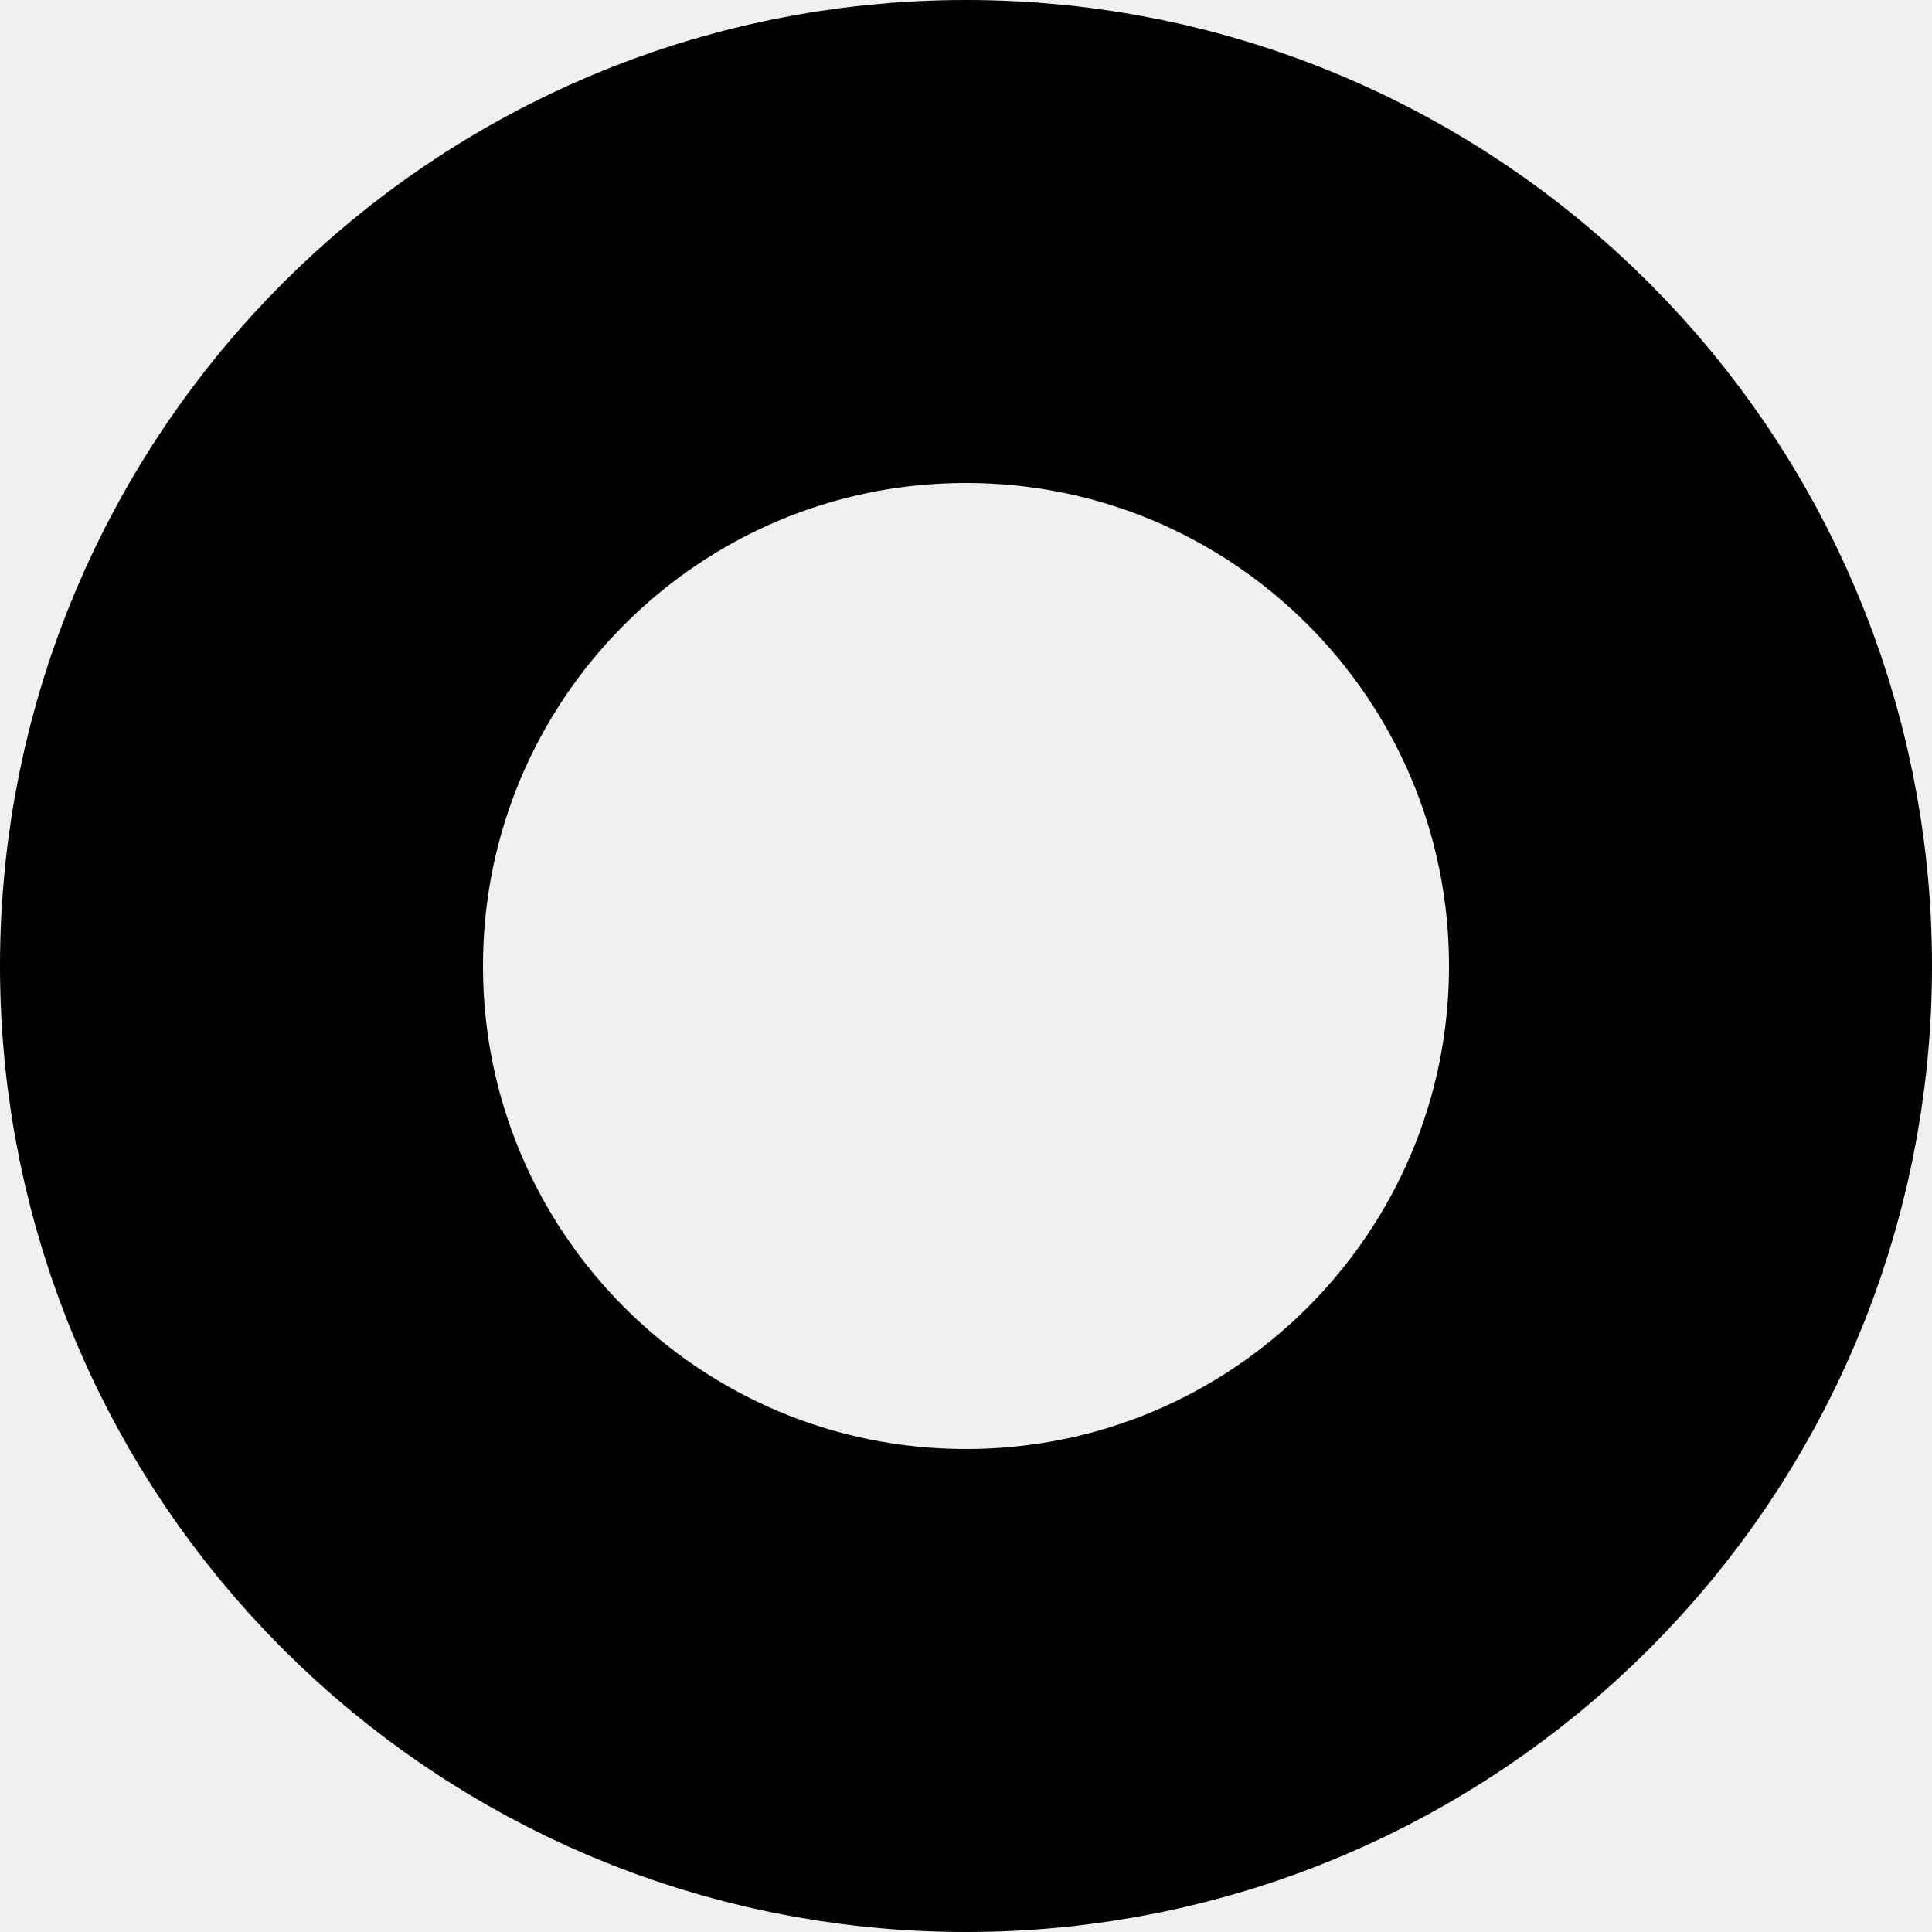
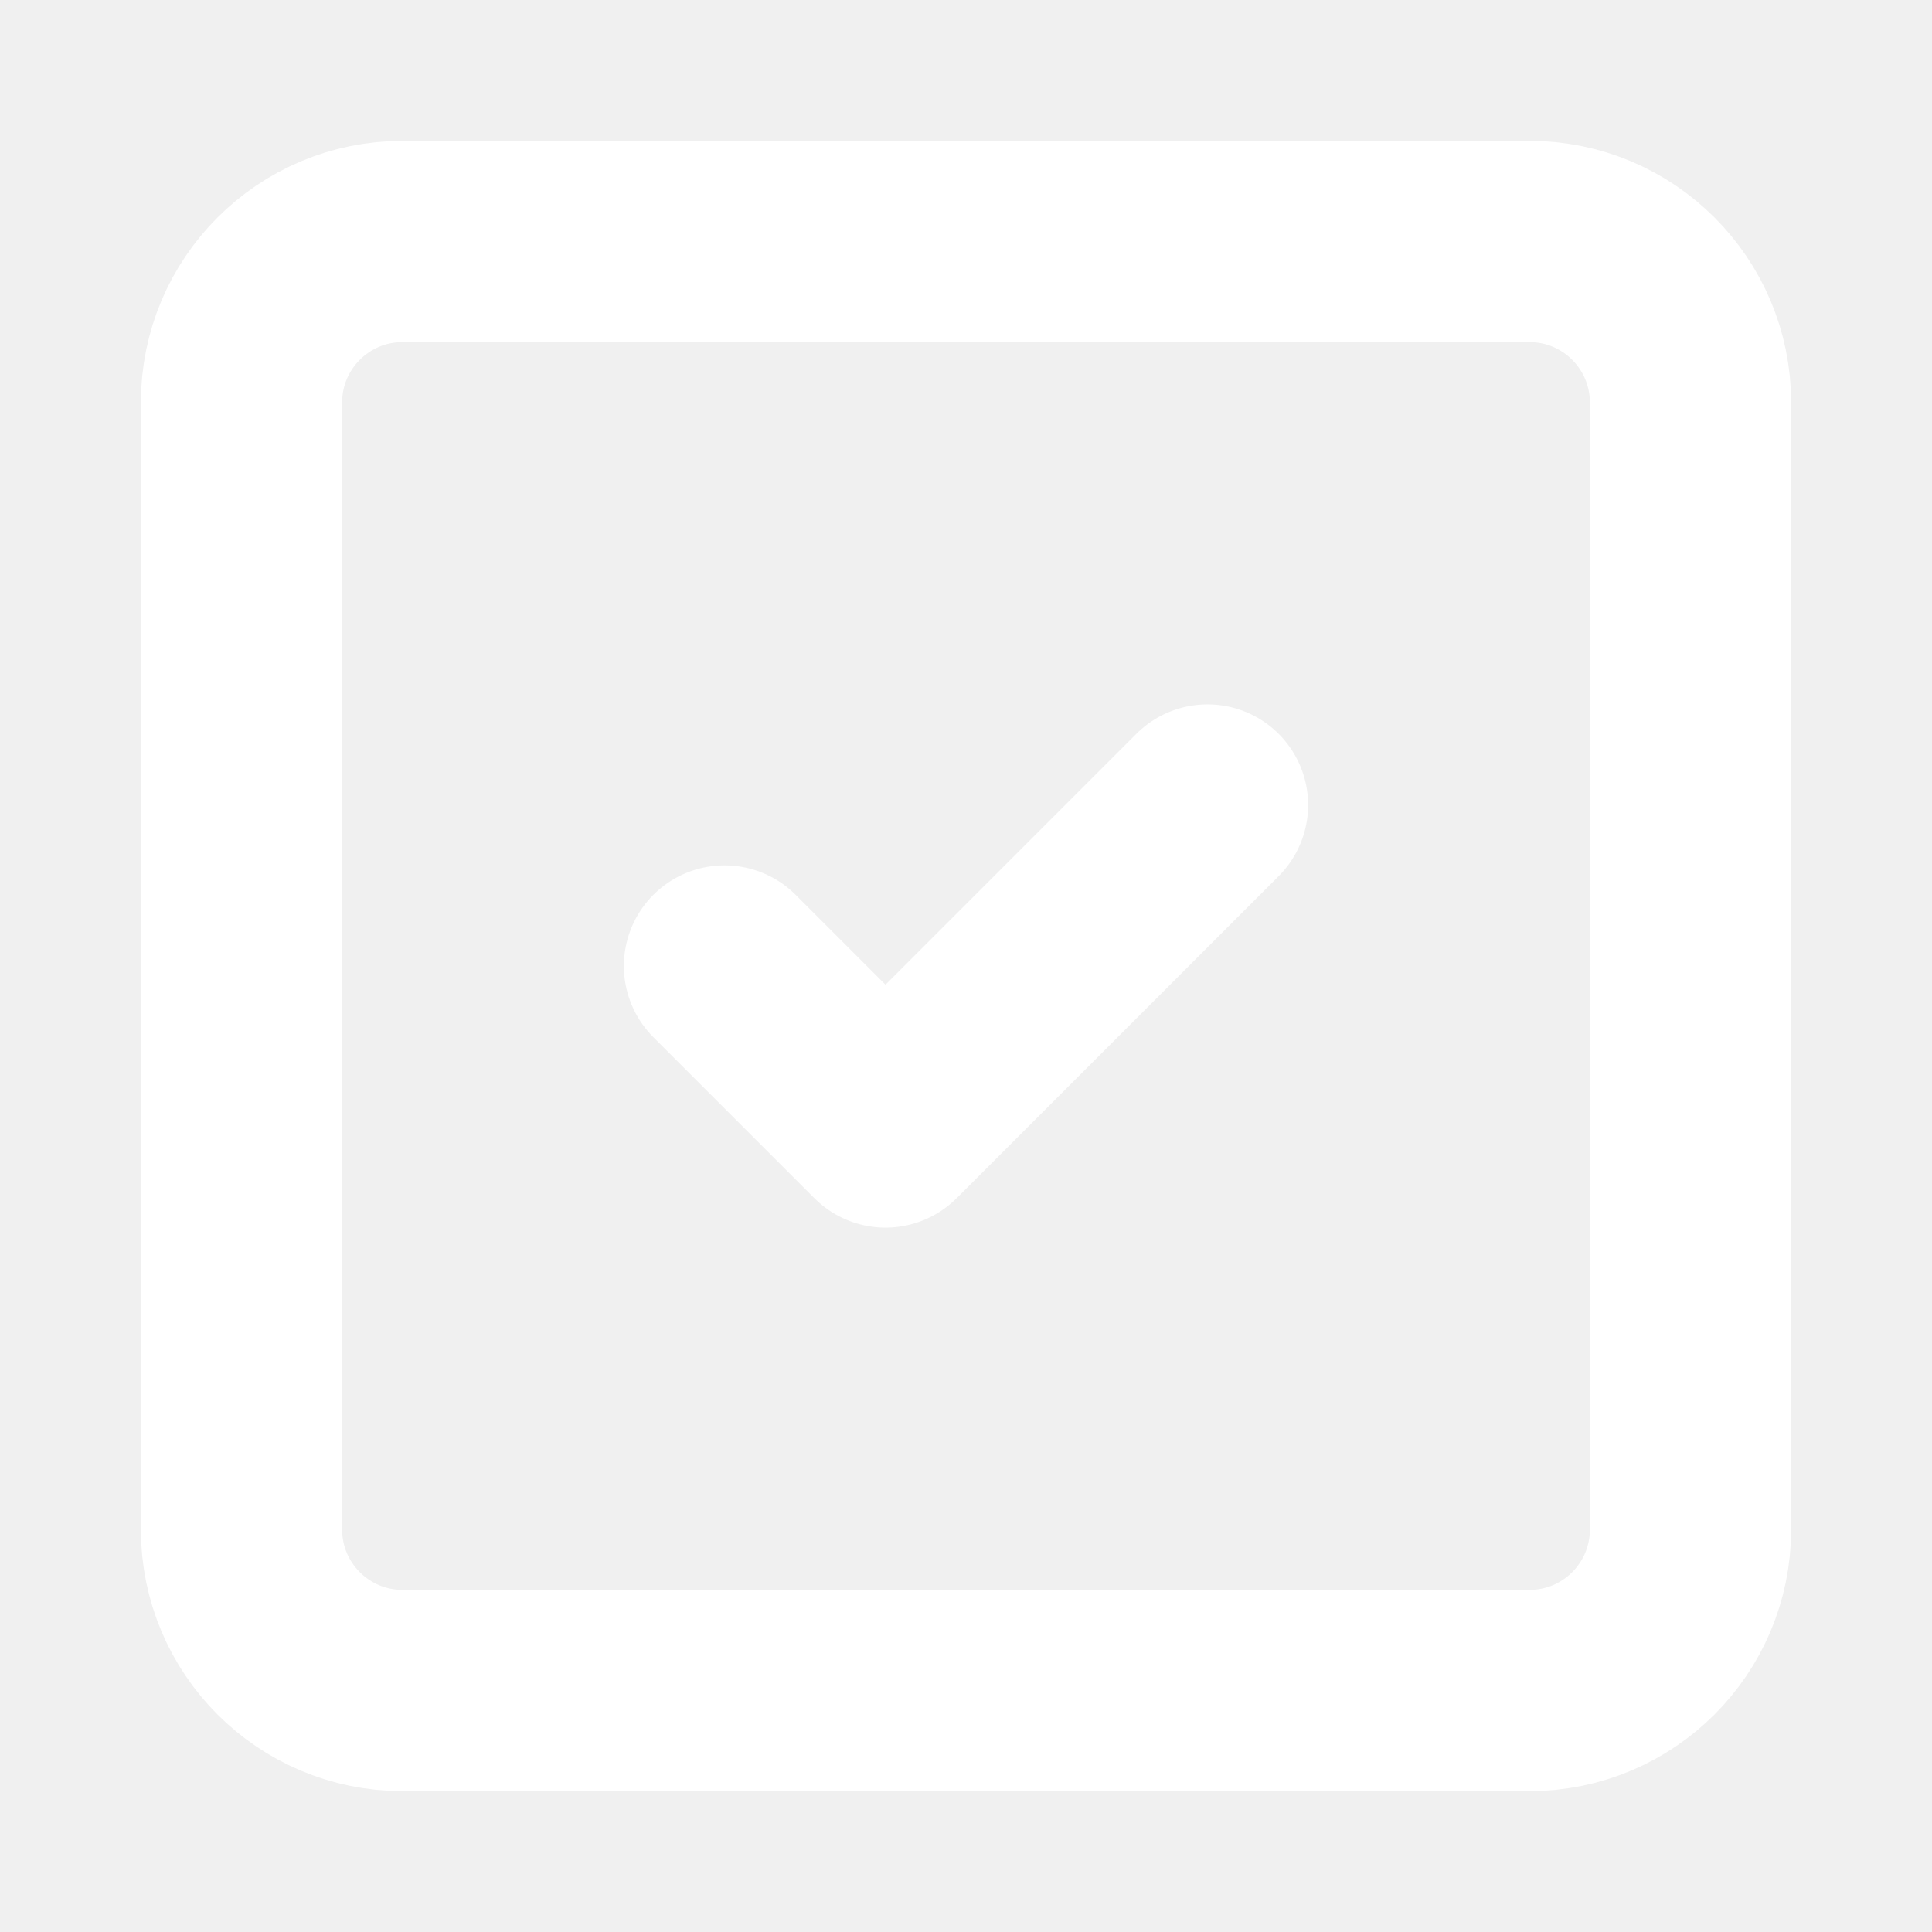
- <svg xmlns="http://www.w3.org/2000/svg" width="28" height="28" viewBox="0 0 32 32" aria-hidden="true">
-   <circle stroke="#000000" cx="16" cy="16" r="12" fill="none" stroke-width="8" />
-   <style>@media (prefers-color-scheme:dark){circle{stroke: white;}}</style>
+ <svg xmlns="http://www.w3.org/2000/svg" width="24" height="24" viewBox="0 0 24 24" fill="none" stroke="#ffffff" stroke-width="2.5" stroke-linecap="round" stroke-linejoin="round" class="lucide lucide-square-check-icon lucide-square-check">
+   <rect width="18" height="18" x="3" y="3" rx="2" />
+   <path d="m9 12 2 2 4-4" />
</svg>
